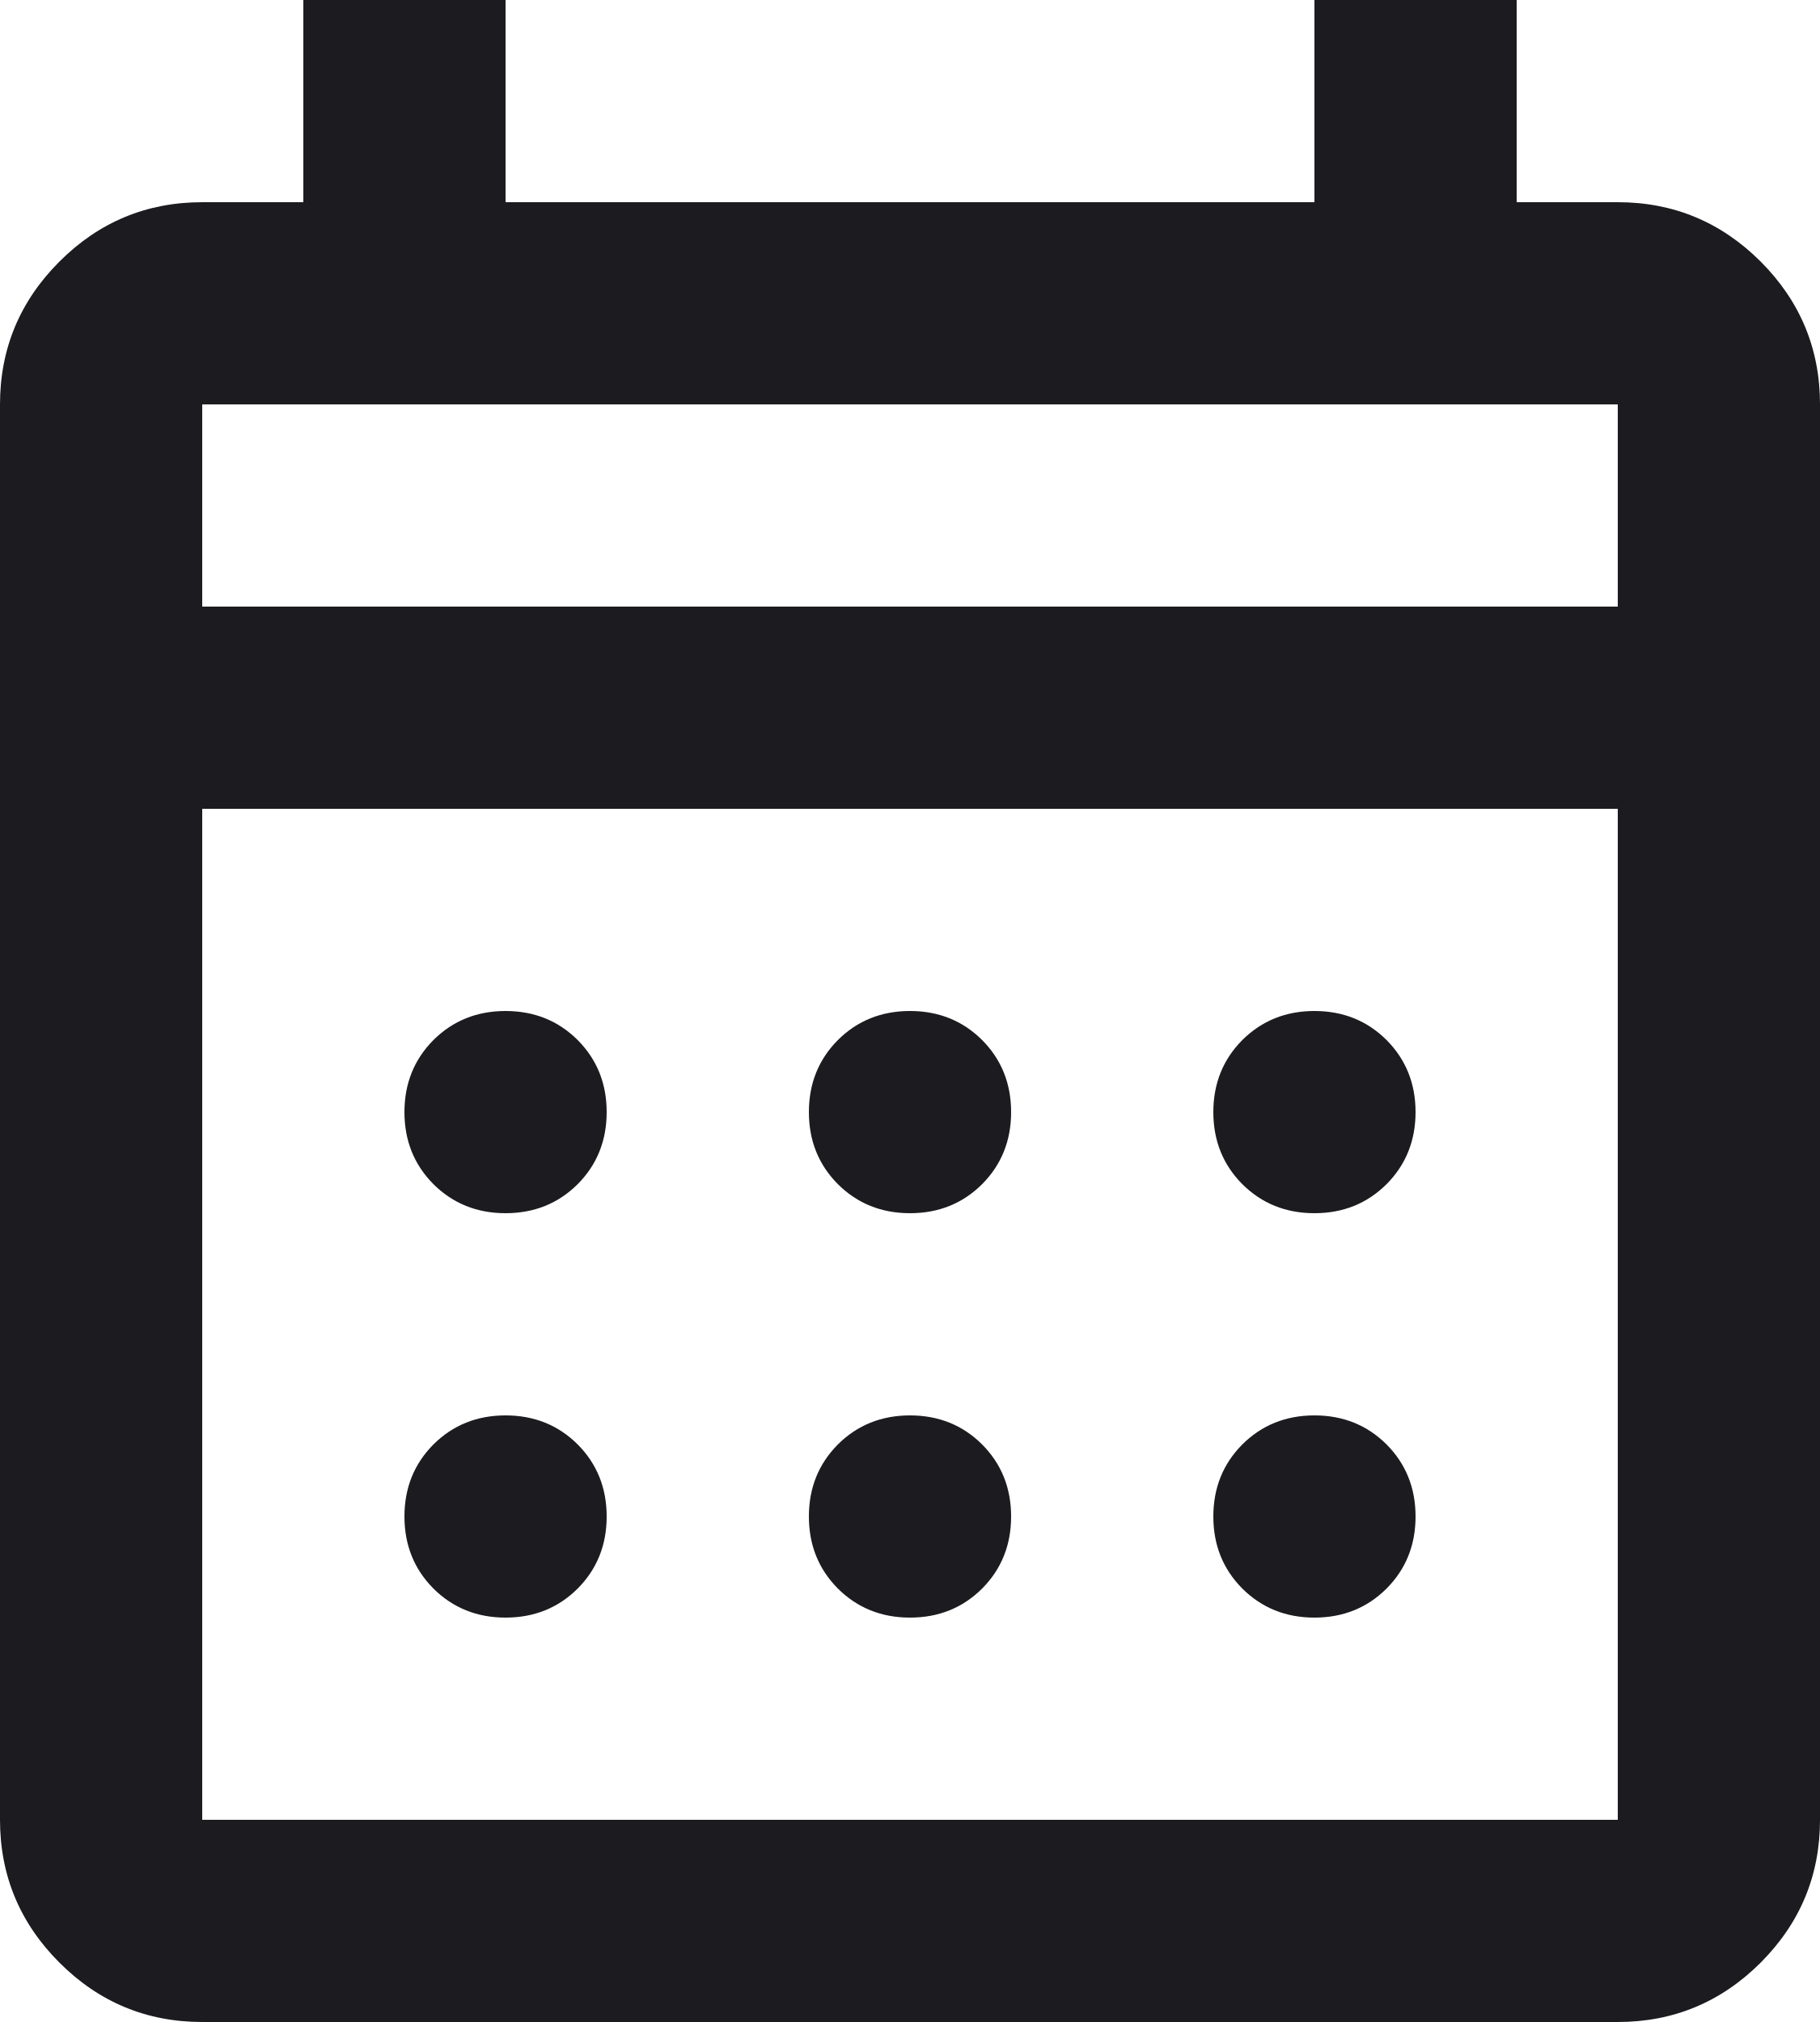
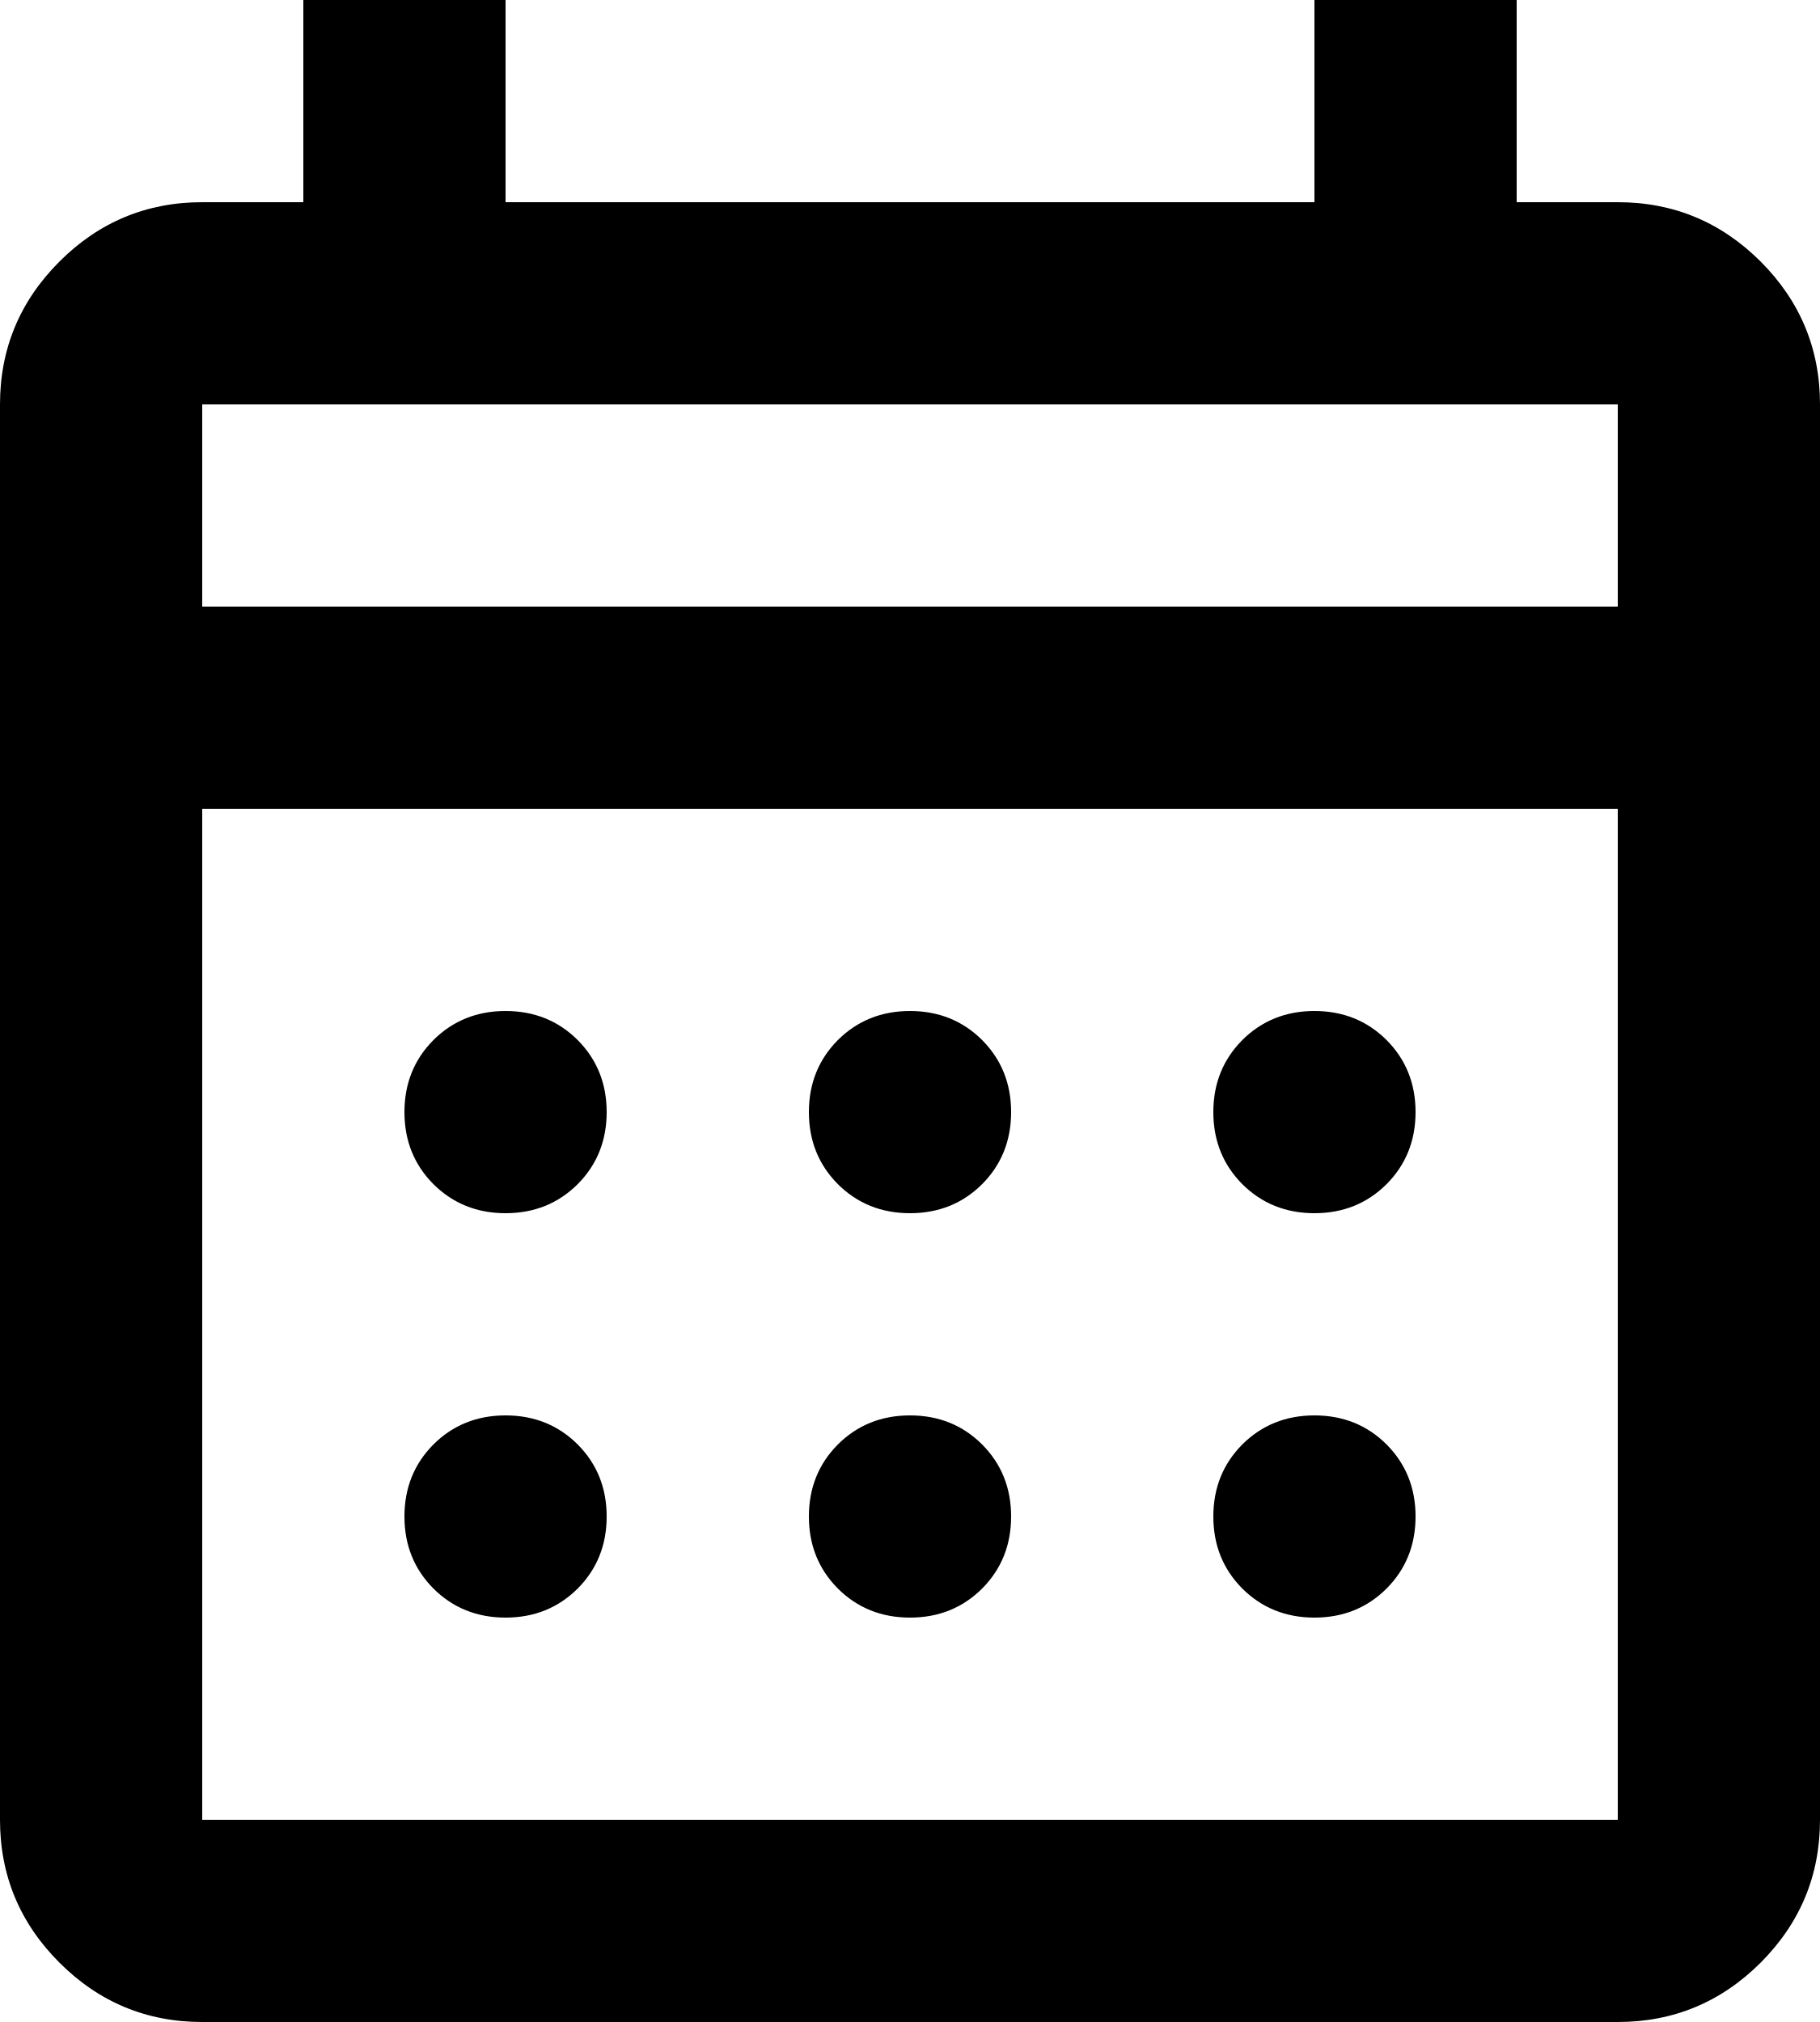
<svg xmlns="http://www.w3.org/2000/svg" width="18" height="20" viewBox="0 0 18 20" fill="none">
-   <path d="M2 20C1.45 20 0.979 19.804 0.588 19.413C0.196 19.021 0 18.55 0 18V4C0 3.45 0.196 2.979 0.588 2.587C0.979 2.196 1.45 2 2 2H3V0H5V2H13V0H15V2H16C16.55 2 17.021 2.196 17.413 2.587C17.804 2.979 18 3.45 18 4V18C18 18.55 17.804 19.021 17.413 19.413C17.021 19.804 16.55 20 16 20H2ZM2 18H16V8H2V18ZM2 6H16V4H2V6ZM9 12C8.717 12 8.479 11.904 8.287 11.713C8.096 11.521 8 11.283 8 11C8 10.717 8.096 10.479 8.287 10.287C8.479 10.096 8.717 10 9 10C9.283 10 9.521 10.096 9.713 10.287C9.904 10.479 10 10.717 10 11C10 11.283 9.904 11.521 9.713 11.713C9.521 11.904 9.283 12 9 12ZM4.287 11.713C4.096 11.521 4 11.283 4 11C4 10.717 4.096 10.479 4.287 10.287C4.479 10.096 4.717 10 5 10C5.283 10 5.521 10.096 5.713 10.287C5.904 10.479 6 10.717 6 11C6 11.283 5.904 11.521 5.713 11.713C5.521 11.904 5.283 12 5 12C4.717 12 4.479 11.904 4.287 11.713ZM13 12C12.717 12 12.479 11.904 12.287 11.713C12.096 11.521 12 11.283 12 11C12 10.717 12.096 10.479 12.287 10.287C12.479 10.096 12.717 10 13 10C13.283 10 13.521 10.096 13.713 10.287C13.904 10.479 14 10.717 14 11C14 11.283 13.904 11.521 13.713 11.713C13.521 11.904 13.283 12 13 12ZM9 16C8.717 16 8.479 15.904 8.287 15.713C8.096 15.521 8 15.283 8 15C8 14.717 8.096 14.479 8.287 14.287C8.479 14.096 8.717 14 9 14C9.283 14 9.521 14.096 9.713 14.287C9.904 14.479 10 14.717 10 15C10 15.283 9.904 15.521 9.713 15.713C9.521 15.904 9.283 16 9 16ZM4.287 15.713C4.096 15.521 4 15.283 4 15C4 14.717 4.096 14.479 4.287 14.287C4.479 14.096 4.717 14 5 14C5.283 14 5.521 14.096 5.713 14.287C5.904 14.479 6 14.717 6 15C6 15.283 5.904 15.521 5.713 15.713C5.521 15.904 5.283 16 5 16C4.717 16 4.479 15.904 4.287 15.713ZM13 16C12.717 16 12.479 15.904 12.287 15.713C12.096 15.521 12 15.283 12 15C12 14.717 12.096 14.479 12.287 14.287C12.479 14.096 12.717 14 13 14C13.283 14 13.521 14.096 13.713 14.287C13.904 14.479 14 14.717 14 15C14 15.283 13.904 15.521 13.713 15.713C13.521 15.904 13.283 16 13 16Z" fill="#1C1B1F" />
+   <path d="M2 20C1.45 20 0.979 19.804 0.588 19.413C0.196 19.021 0 18.55 0 18V4C0 3.45 0.196 2.979 0.588 2.587C0.979 2.196 1.45 2 2 2H3V0H5V2H13V0H15V2H16C16.55 2 17.021 2.196 17.413 2.587C17.804 2.979 18 3.45 18 4V18C18 18.55 17.804 19.021 17.413 19.413C17.021 19.804 16.55 20 16 20H2ZM2 18H16V8H2V18ZM2 6H16V4H2V6ZM9 12C8.717 12 8.479 11.904 8.287 11.713C8.096 11.521 8 11.283 8 11C8 10.717 8.096 10.479 8.287 10.287C8.479 10.096 8.717 10 9 10C9.283 10 9.521 10.096 9.713 10.287C9.904 10.479 10 10.717 10 11C10 11.283 9.904 11.521 9.713 11.713C9.521 11.904 9.283 12 9 12ZM4.287 11.713C4.096 11.521 4 11.283 4 11C4 10.717 4.096 10.479 4.287 10.287C4.479 10.096 4.717 10 5 10C5.283 10 5.521 10.096 5.713 10.287C5.904 10.479 6 10.717 6 11C6 11.283 5.904 11.521 5.713 11.713C5.521 11.904 5.283 12 5 12C4.717 12 4.479 11.904 4.287 11.713ZM13 12C12.717 12 12.479 11.904 12.287 11.713C12.096 11.521 12 11.283 12 11C12 10.717 12.096 10.479 12.287 10.287C12.479 10.096 12.717 10 13 10C13.283 10 13.521 10.096 13.713 10.287C13.904 10.479 14 10.717 14 11C14 11.283 13.904 11.521 13.713 11.713C13.521 11.904 13.283 12 13 12ZM9 16C8.717 16 8.479 15.904 8.287 15.713C8.096 15.521 8 15.283 8 15C8 14.717 8.096 14.479 8.287 14.287C8.479 14.096 8.717 14 9 14C9.283 14 9.521 14.096 9.713 14.287C9.904 14.479 10 14.717 10 15C10 15.283 9.904 15.521 9.713 15.713C9.521 15.904 9.283 16 9 16ZM4.287 15.713C4.096 15.521 4 15.283 4 15C4 14.717 4.096 14.479 4.287 14.287C4.479 14.096 4.717 14 5 14C5.283 14 5.521 14.096 5.713 14.287C5.904 14.479 6 14.717 6 15C6 15.283 5.904 15.521 5.713 15.713C5.521 15.904 5.283 16 5 16C4.717 16 4.479 15.904 4.287 15.713ZM13 16C12.717 16 12.479 15.904 12.287 15.713C12.096 15.521 12 15.283 12 15C12 14.717 12.096 14.479 12.287 14.287C12.479 14.096 12.717 14 13 14C13.283 14 13.521 14.096 13.713 14.287C13.904 14.479 14 14.717 14 15C14 15.283 13.904 15.521 13.713 15.713C13.521 15.904 13.283 16 13 16Z" fill="currentColor" />
</svg>
